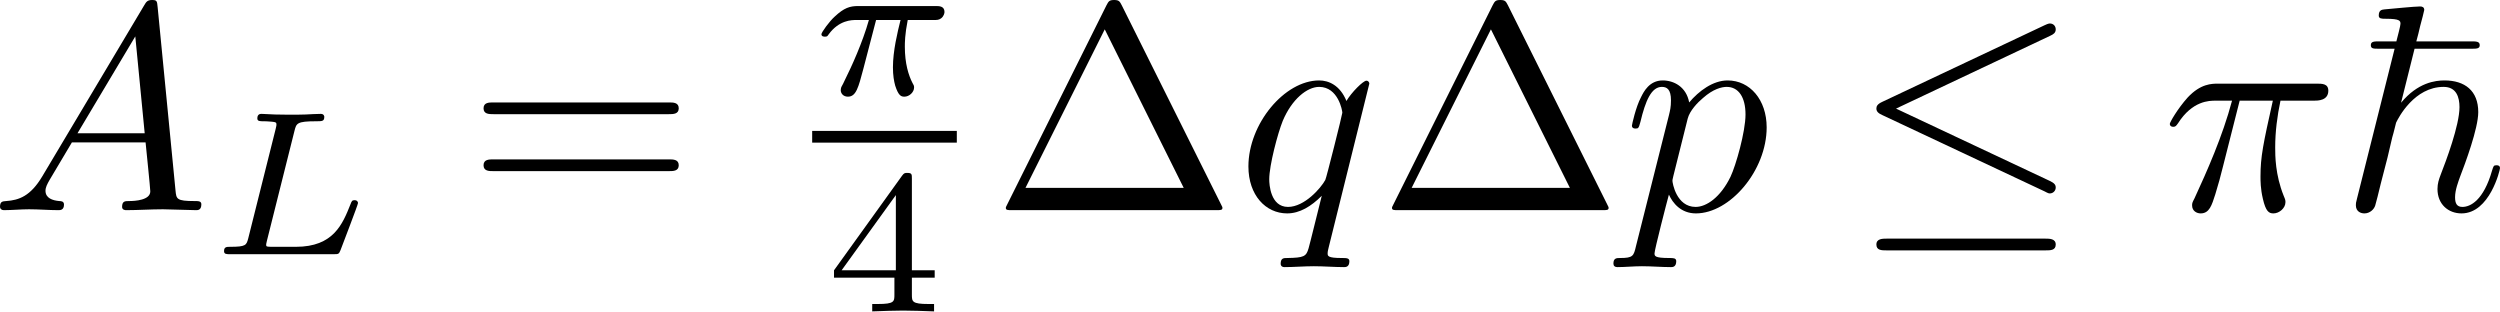
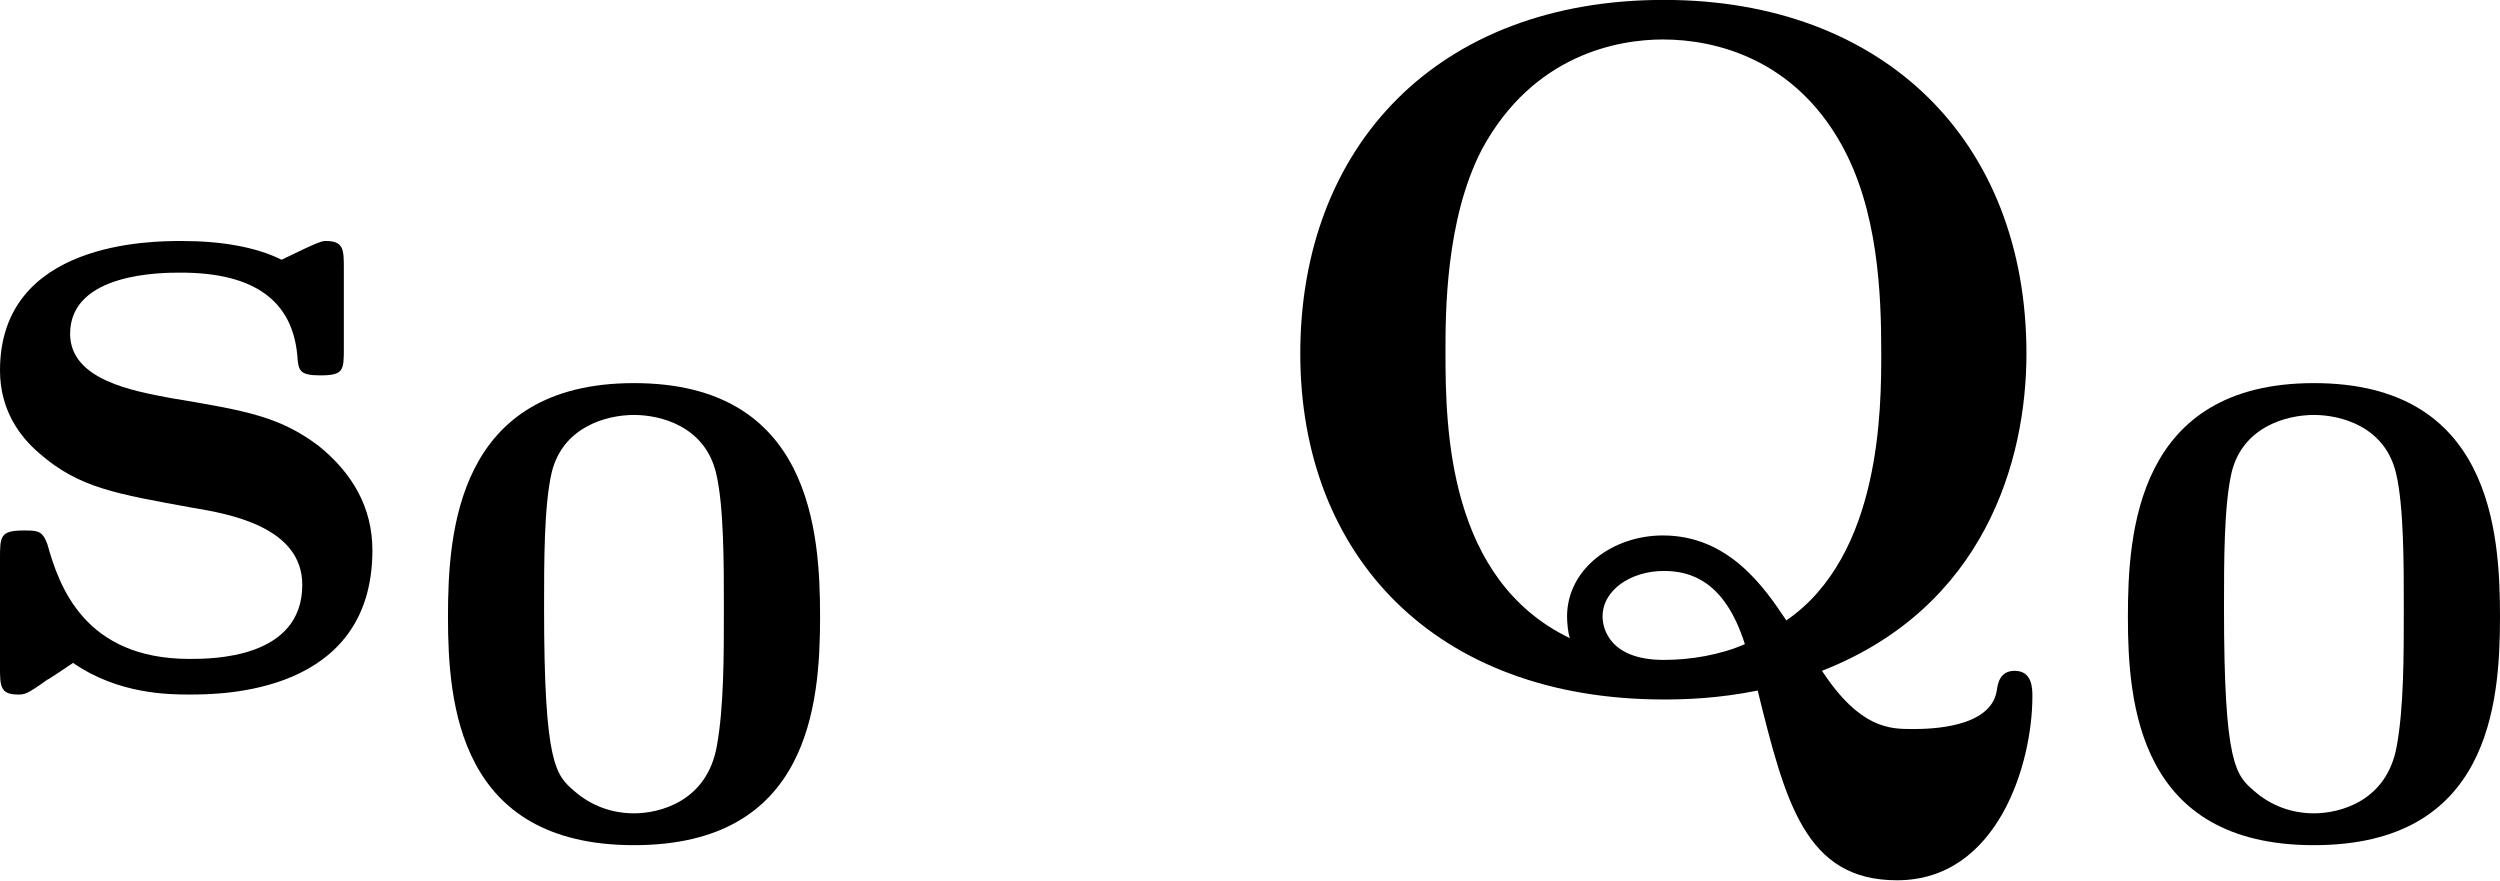
- <svg xmlns="http://www.w3.org/2000/svg" xmlns:xlink="http://www.w3.org/1999/xlink" version="1.1" width="84.852pt" height="10.569pt" viewBox="-71.651 -72.208 84.852 10.569">
+ <svg xmlns="http://www.w3.org/2000/svg" xmlns:xlink="http://www.w3.org/1999/xlink" version="1.1" width="25.208pt" height="8.877pt" viewBox="-71.621 -72.108 25.208 8.877">
  <defs>
-     <path id="g2-25" d="M2.64-3.716H3.766C3.437-2.242 3.347-1.813 3.347-1.146C3.347-.996 3.347-.727 3.427-.389C3.527 .05 3.636 .11 3.786 .11C3.985 .11 4.194-.07 4.194-.269C4.194-.329 4.194-.349 4.134-.488C3.846-1.205 3.846-1.853 3.846-2.132C3.846-2.66 3.915-3.198 4.025-3.716H5.161C5.29-3.716 5.649-3.716 5.649-4.055C5.649-4.294 5.44-4.294 5.25-4.294H1.913C1.694-4.294 1.315-4.294 .877-3.826C.528-3.437 .269-2.979 .269-2.929C.269-2.919 .269-2.829 .389-2.829C.468-2.829 .488-2.869 .548-2.949C1.036-3.716 1.614-3.716 1.813-3.716H2.381C2.062-2.511 1.524-1.305 1.106-.399C1.026-.249 1.026-.229 1.026-.159C1.026 .03 1.186 .11 1.315 .11C1.614 .11 1.694-.169 1.813-.538C1.953-.996 1.953-1.016 2.082-1.514L2.64-3.716Z" />
-     <path id="g2-65" d="M1.783-1.146C1.385-.478 .996-.339 .558-.309C.438-.299 .349-.299 .349-.11C.349-.05 .399 0 .478 0C.747 0 1.056-.03 1.335-.03C1.664-.03 2.012 0 2.331 0C2.391 0 2.521 0 2.521-.189C2.521-.299 2.431-.309 2.361-.309C2.132-.329 1.893-.408 1.893-.658C1.893-.777 1.953-.887 2.032-1.026L2.79-2.301H5.29C5.31-2.092 5.45-.737 5.45-.638C5.45-.339 4.932-.309 4.732-.309C4.593-.309 4.493-.309 4.493-.11C4.493 0 4.613 0 4.633 0C5.041 0 5.469-.03 5.878-.03C6.127-.03 6.755 0 7.004 0C7.064 0 7.183 0 7.183-.199C7.183-.309 7.083-.309 6.954-.309C6.336-.309 6.336-.379 6.306-.667L5.699-6.894C5.679-7.093 5.679-7.133 5.509-7.133C5.35-7.133 5.31-7.064 5.25-6.964L1.783-1.146ZM2.979-2.61L4.941-5.898L5.26-2.61H2.979Z" />
-     <path id="g2-112" d="M.448 1.215C.369 1.554 .349 1.624-.09 1.624C-.209 1.624-.319 1.624-.319 1.813C-.319 1.893-.269 1.933-.189 1.933C.08 1.933 .369 1.903 .648 1.903C.976 1.903 1.315 1.933 1.634 1.933C1.684 1.933 1.813 1.933 1.813 1.733C1.813 1.624 1.714 1.624 1.574 1.624C1.076 1.624 1.076 1.554 1.076 1.465C1.076 1.345 1.494-.279 1.564-.528C1.694-.239 1.973 .11 2.481 .11C3.636 .11 4.882-1.345 4.882-2.809C4.882-3.746 4.314-4.403 3.557-4.403C3.059-4.403 2.58-4.045 2.252-3.656C2.152-4.194 1.724-4.403 1.355-4.403C.897-4.403 .707-4.015 .618-3.836C.438-3.497 .309-2.899 .309-2.869C.309-2.77 .408-2.77 .428-2.77C.528-2.77 .538-2.78 .598-2.999C.767-3.706 .966-4.184 1.325-4.184C1.494-4.184 1.634-4.105 1.634-3.726C1.634-3.497 1.604-3.387 1.564-3.218L.448 1.215ZM2.202-3.108C2.271-3.377 2.54-3.656 2.72-3.806C3.068-4.115 3.357-4.184 3.527-4.184C3.925-4.184 4.164-3.836 4.164-3.248S3.836-1.514 3.656-1.136C3.318-.438 2.839-.11 2.471-.11C1.813-.11 1.684-.936 1.684-.996C1.684-1.016 1.684-1.036 1.714-1.156L2.202-3.108Z" />
-     <path id="g2-113" d="M4.503-4.294C4.503-4.334 4.473-4.394 4.403-4.394C4.294-4.394 3.895-3.995 3.726-3.706C3.507-4.244 3.118-4.403 2.8-4.403C1.624-4.403 .399-2.929 .399-1.484C.399-.508 .986 .11 1.714 .11C2.142 .11 2.531-.13 2.889-.488C2.8-.139 2.471 1.205 2.441 1.295C2.361 1.574 2.281 1.614 1.724 1.624C1.594 1.624 1.494 1.624 1.494 1.823C1.494 1.833 1.494 1.933 1.624 1.933C1.943 1.933 2.291 1.903 2.62 1.903C2.959 1.903 3.318 1.933 3.646 1.933C3.696 1.933 3.826 1.933 3.826 1.733C3.826 1.624 3.726 1.624 3.567 1.624C3.088 1.624 3.088 1.554 3.088 1.465C3.088 1.395 3.108 1.335 3.128 1.245L4.503-4.294ZM1.743-.11C1.146-.11 1.106-.877 1.106-1.046C1.106-1.524 1.395-2.61 1.564-3.029C1.873-3.766 2.391-4.184 2.8-4.184C3.447-4.184 3.587-3.377 3.587-3.308C3.587-3.248 3.039-1.066 3.009-1.026C2.859-.747 2.301-.11 1.743-.11Z" />
-     <path id="g1-20" d="M6.725-5.918C6.834-5.968 6.914-6.017 6.914-6.137C6.914-6.247 6.834-6.336 6.715-6.336C6.665-6.336 6.575-6.296 6.535-6.276L1.026-3.676C.857-3.597 .827-3.527 .827-3.447C.827-3.357 .887-3.288 1.026-3.228L6.535-.638C6.665-.568 6.685-.568 6.715-.568C6.824-.568 6.914-.658 6.914-.767C6.914-.857 6.874-.917 6.705-.996L1.494-3.447L6.725-5.918ZM6.565 1.365C6.735 1.365 6.914 1.365 6.914 1.166S6.705 .966 6.555 .966H1.186C1.036 .966 .827 .966 .827 1.166S1.006 1.365 1.176 1.365H6.565Z" />
-     <path id="g3-25" d="M2.169-2.532H2.999C2.894-2.113 2.741-1.478 2.741-.928C2.741-.649 2.776-.46 2.817-.307C2.929 .042 3.02 .07 3.131 .07C3.292 .07 3.459-.077 3.459-.244C3.459-.3 3.445-.328 3.403-.398C3.271-.656 3.145-1.053 3.145-1.625C3.145-1.757 3.145-2.036 3.243-2.532H4.115C4.24-2.532 4.296-2.532 4.373-2.587C4.47-2.657 4.491-2.769 4.491-2.803C4.491-3.006 4.31-3.006 4.191-3.006H1.562C1.276-3.006 1.081-2.943 .767-2.65C.586-2.49 .314-2.113 .314-2.05C.314-1.967 .404-1.967 .432-1.967C.509-1.967 .516-1.981 .558-2.043C.914-2.532 1.346-2.532 1.499-2.532H1.925C1.709-1.764 1.332-.941 1.123-.523C1.081-.432 1.011-.286 .99-.258C.983-.23 .969-.202 .969-.153C.969-.042 1.053 .07 1.213 .07C1.492 .07 1.569-.244 1.736-.872L2.169-2.532Z" />
-     <path id="g3-76" d="M2.873-4.191C2.936-4.442 2.957-4.512 3.599-4.512C3.815-4.512 3.884-4.512 3.884-4.666C3.884-4.672 3.877-4.763 3.766-4.763C3.605-4.763 3.417-4.749 3.25-4.742C3.075-4.735 2.866-4.735 2.692-4.735C2.545-4.735 2.357-4.742 2.211-4.742S1.897-4.763 1.757-4.763C1.716-4.763 1.611-4.763 1.611-4.61C1.611-4.512 1.695-4.512 1.834-4.512C1.841-4.512 1.974-4.512 2.099-4.498C2.246-4.484 2.26-4.47 2.26-4.4C2.26-4.387 2.26-4.352 2.232-4.247L1.304-.544C1.241-.307 1.227-.251 .69-.251C.572-.251 .481-.251 .481-.105C.481 0 .565 0 .69 0H4.198C4.373 0 4.38-.007 4.435-.139C4.505-.328 5.028-1.681 5.028-1.736C5.028-1.757 5.014-1.834 4.91-1.834C4.826-1.834 4.812-1.799 4.77-1.688C4.505-1.025 4.198-.251 2.922-.251H2.134C1.918-.251 1.911-.258 1.911-.321C1.911-.328 1.911-.363 1.939-.467L2.873-4.191Z" />
-     <path id="g0-126" d="M2.54-5.479H4.473C4.643-5.479 4.752-5.479 4.752-5.599C4.752-5.729 4.633-5.729 4.443-5.729H2.6C2.67-5.978 2.67-5.998 2.73-6.247C2.78-6.426 2.869-6.775 2.869-6.795C2.869-6.884 2.809-6.914 2.73-6.914C2.54-6.914 1.753-6.834 1.514-6.814C1.435-6.804 1.325-6.795 1.325-6.605C1.325-6.496 1.425-6.496 1.564-6.496C2.042-6.496 2.062-6.426 2.062-6.326C2.062-6.257 1.973-5.928 1.923-5.729H1.365C1.166-5.729 1.056-5.729 1.056-5.599C1.056-5.479 1.146-5.479 1.335-5.479H1.863L.588-.399C.548-.249 .548-.229 .548-.169C.548 .05 .717 .11 .837 .11C1.026 .11 1.166-.03 1.205-.159C1.225-.209 1.335-.658 1.395-.907L1.624-1.793C1.654-1.943 1.753-2.321 1.783-2.471C1.833-2.63 1.903-2.939 1.913-2.969C1.993-3.138 2.531-4.184 3.527-4.184C3.965-4.184 4.065-3.826 4.065-3.497C4.065-2.879 3.606-1.664 3.427-1.205C3.367-1.046 3.318-.907 3.318-.717C3.318-.199 3.686 .11 4.134 .11C5.091 .11 5.44-1.365 5.44-1.425C5.44-1.524 5.35-1.524 5.32-1.524C5.22-1.524 5.22-1.494 5.171-1.345C4.882-.329 4.433-.11 4.164-.11C3.975-.11 3.915-.229 3.915-.438C3.915-.687 4.025-.966 4.085-1.136C4.254-1.574 4.702-2.77 4.702-3.328C4.702-4.055 4.244-4.403 3.557-4.403C3.248-4.403 2.65-4.334 2.082-3.646L2.54-5.479Z" />
-     <path id="g5-52" d="M3.689-1.144V-1.395H2.915V-4.505C2.915-4.652 2.915-4.7 2.762-4.7C2.678-4.7 2.65-4.7 2.58-4.603L.272-1.395V-1.144H2.322V-.572C2.322-.335 2.322-.251 1.757-.251H1.569V0C1.918-.014 2.364-.028 2.615-.028C2.873-.028 3.32-.014 3.668 0V-.251H3.48C2.915-.251 2.915-.335 2.915-.572V-1.144H3.689ZM2.371-3.947V-1.395H.53L2.371-3.947Z" />
-     <path id="g4-1" d="M4.403-6.954C4.334-7.083 4.314-7.133 4.144-7.133S3.955-7.083 3.885-6.954L.518-.199C.468-.11 .468-.09 .468-.08C.468 0 .528 0 .687 0H7.601C7.761 0 7.821 0 7.821-.08C7.821-.09 7.821-.11 7.771-.199L4.403-6.954ZM3.826-6.137L6.506-.757H1.136L3.826-6.137Z" />
-     <path id="g4-61" d="M6.844-3.258C6.994-3.258 7.183-3.258 7.183-3.457S6.994-3.656 6.854-3.656H.887C.747-3.656 .558-3.656 .558-3.457S.747-3.258 .897-3.258H6.844ZM6.854-1.325C6.994-1.325 7.183-1.325 7.183-1.524S6.994-1.724 6.844-1.724H.897C.747-1.724 .558-1.724 .558-1.524S.747-1.325 .887-1.325H6.854Z" />
+     <path id="g0-48" d="M4.129-2.218C4.129-3.075 4.038-4.575 2.253-4.575S.377-3.068 .377-2.218C.377-1.339 .488 .084 2.253 .084S4.129-1.332 4.129-2.218ZM2.253-.237C2.029-.237 1.82-.314 1.653-.46C1.465-.621 1.346-.725 1.346-2.308C1.346-2.79 1.346-3.34 1.423-3.675C1.534-4.129 1.967-4.254 2.253-4.254C2.518-4.254 2.971-4.142 3.082-3.661C3.159-3.333 3.159-2.755 3.159-2.308C3.159-1.82 3.159-1.311 3.089-.921C2.992-.356 2.511-.237 2.253-.237Z" />
+     <path id="g1-81" d="M5.898-.179C7.532-.817 7.96-2.291 7.96-3.377C7.96-5.529 6.516-6.944 4.304-6.944C2.022-6.944 .638-5.469 .638-3.377C.638-1.345 1.993 .11 4.304 .11C4.523 .11 4.852 .1 5.25 .02C5.529 1.146 5.729 1.933 6.655 1.933C7.671 1.933 8.02 .757 8.02 .08C8.02 0 8.02-.179 7.841-.179C7.691-.179 7.671-.05 7.661 .02C7.601 .399 6.984 .408 6.814 .408C6.585 .408 6.286 .408 5.898-.179ZM3.357-.508C2.132-1.096 2.102-2.61 2.102-3.387C2.102-3.786 2.102-4.732 2.471-5.44C2.989-6.396 3.846-6.545 4.294-6.545C4.832-6.545 5.609-6.346 6.087-5.499C6.466-4.832 6.496-3.975 6.496-3.387C6.496-2.829 6.496-1.345 5.539-.687C5.32-1.016 4.961-1.544 4.294-1.544C3.786-1.544 3.328-1.205 3.328-.727C3.328-.667 3.337-.558 3.357-.508ZM5.121-.448C4.872-.339 4.573-.289 4.304-.289C3.756-.289 3.686-.608 3.686-.727C3.686-.996 3.975-1.186 4.304-1.186C4.583-1.186 4.922-1.076 5.121-.448Z" />
+     <path id="g1-115" d="M2.102-2.929C1.733-2.999 1.086-3.108 1.086-3.577C1.086-4.194 2.012-4.194 2.202-4.194C2.949-4.194 3.328-3.905 3.377-3.357C3.387-3.208 3.397-3.158 3.606-3.158C3.846-3.158 3.846-3.208 3.846-3.437V-4.234C3.846-4.423 3.846-4.513 3.666-4.513C3.626-4.513 3.606-4.513 3.218-4.324C2.959-4.453 2.61-4.513 2.212-4.513C1.913-4.513 .379-4.513 .379-3.208C.379-2.809 .578-2.54 .777-2.371C1.176-2.022 1.554-1.963 2.321-1.823C2.68-1.763 3.427-1.634 3.427-1.046C3.427-.299 2.511-.299 2.291-.299C1.235-.299 .976-1.026 .857-1.455C.807-1.594 .757-1.594 .618-1.594C.379-1.594 .379-1.534 .379-1.305V-.219C.379-.03 .379 .06 .558 .06C.628 .06 .648 .06 .857-.09C.867-.09 1.086-.239 1.116-.259C1.574 .06 2.092 .06 2.291 .06C2.6 .06 4.134 .06 4.134-1.395C4.134-1.823 3.935-2.172 3.587-2.451C3.198-2.74 2.879-2.8 2.102-2.929Z" />
  </defs>
  <g id="page1">
-     <use x="-72" y="-65.075" xlink:href="#g2-65" />
-     <use x="-64.528" y="-63.58" xlink:href="#g3-76" />
-     <use x="-55.797" y="-65.075" xlink:href="#g4-61" />
-     <use x="-44.085" y="-68.997" xlink:href="#g3-25" />
-     <rect x="-44.085" y="-67.765" height=".398" width="4.909" />
-     <use x="-43.616" y="-61.639" xlink:href="#g5-52" />
-     <use x="-37.981" y="-65.075" xlink:href="#g4-1" />
-     <use x="-29.678" y="-65.075" xlink:href="#g2-113" />
-     <use x="-24.874" y="-65.075" xlink:href="#g4-1" />
-     <use x="-16.571" y="-65.075" xlink:href="#g2-112" />
-     <use x="-8.792" y="-65.075" xlink:href="#g1-20" />
-     <use x="1.725" y="-65.075" xlink:href="#g2-25" />
-     <use x="7.761" y="-65.075" xlink:href="#g0-126" />
+     <use x="-72" y="-65.165" xlink:href="#g1-115" />
+     <use x="-67.481" y="-63.67" xlink:href="#g0-48" />
+     <use x="-59.148" y="-65.165" xlink:href="#g1-81" />
+     <use x="-50.542" y="-63.67" xlink:href="#g0-48" />
  </g>
</svg>
